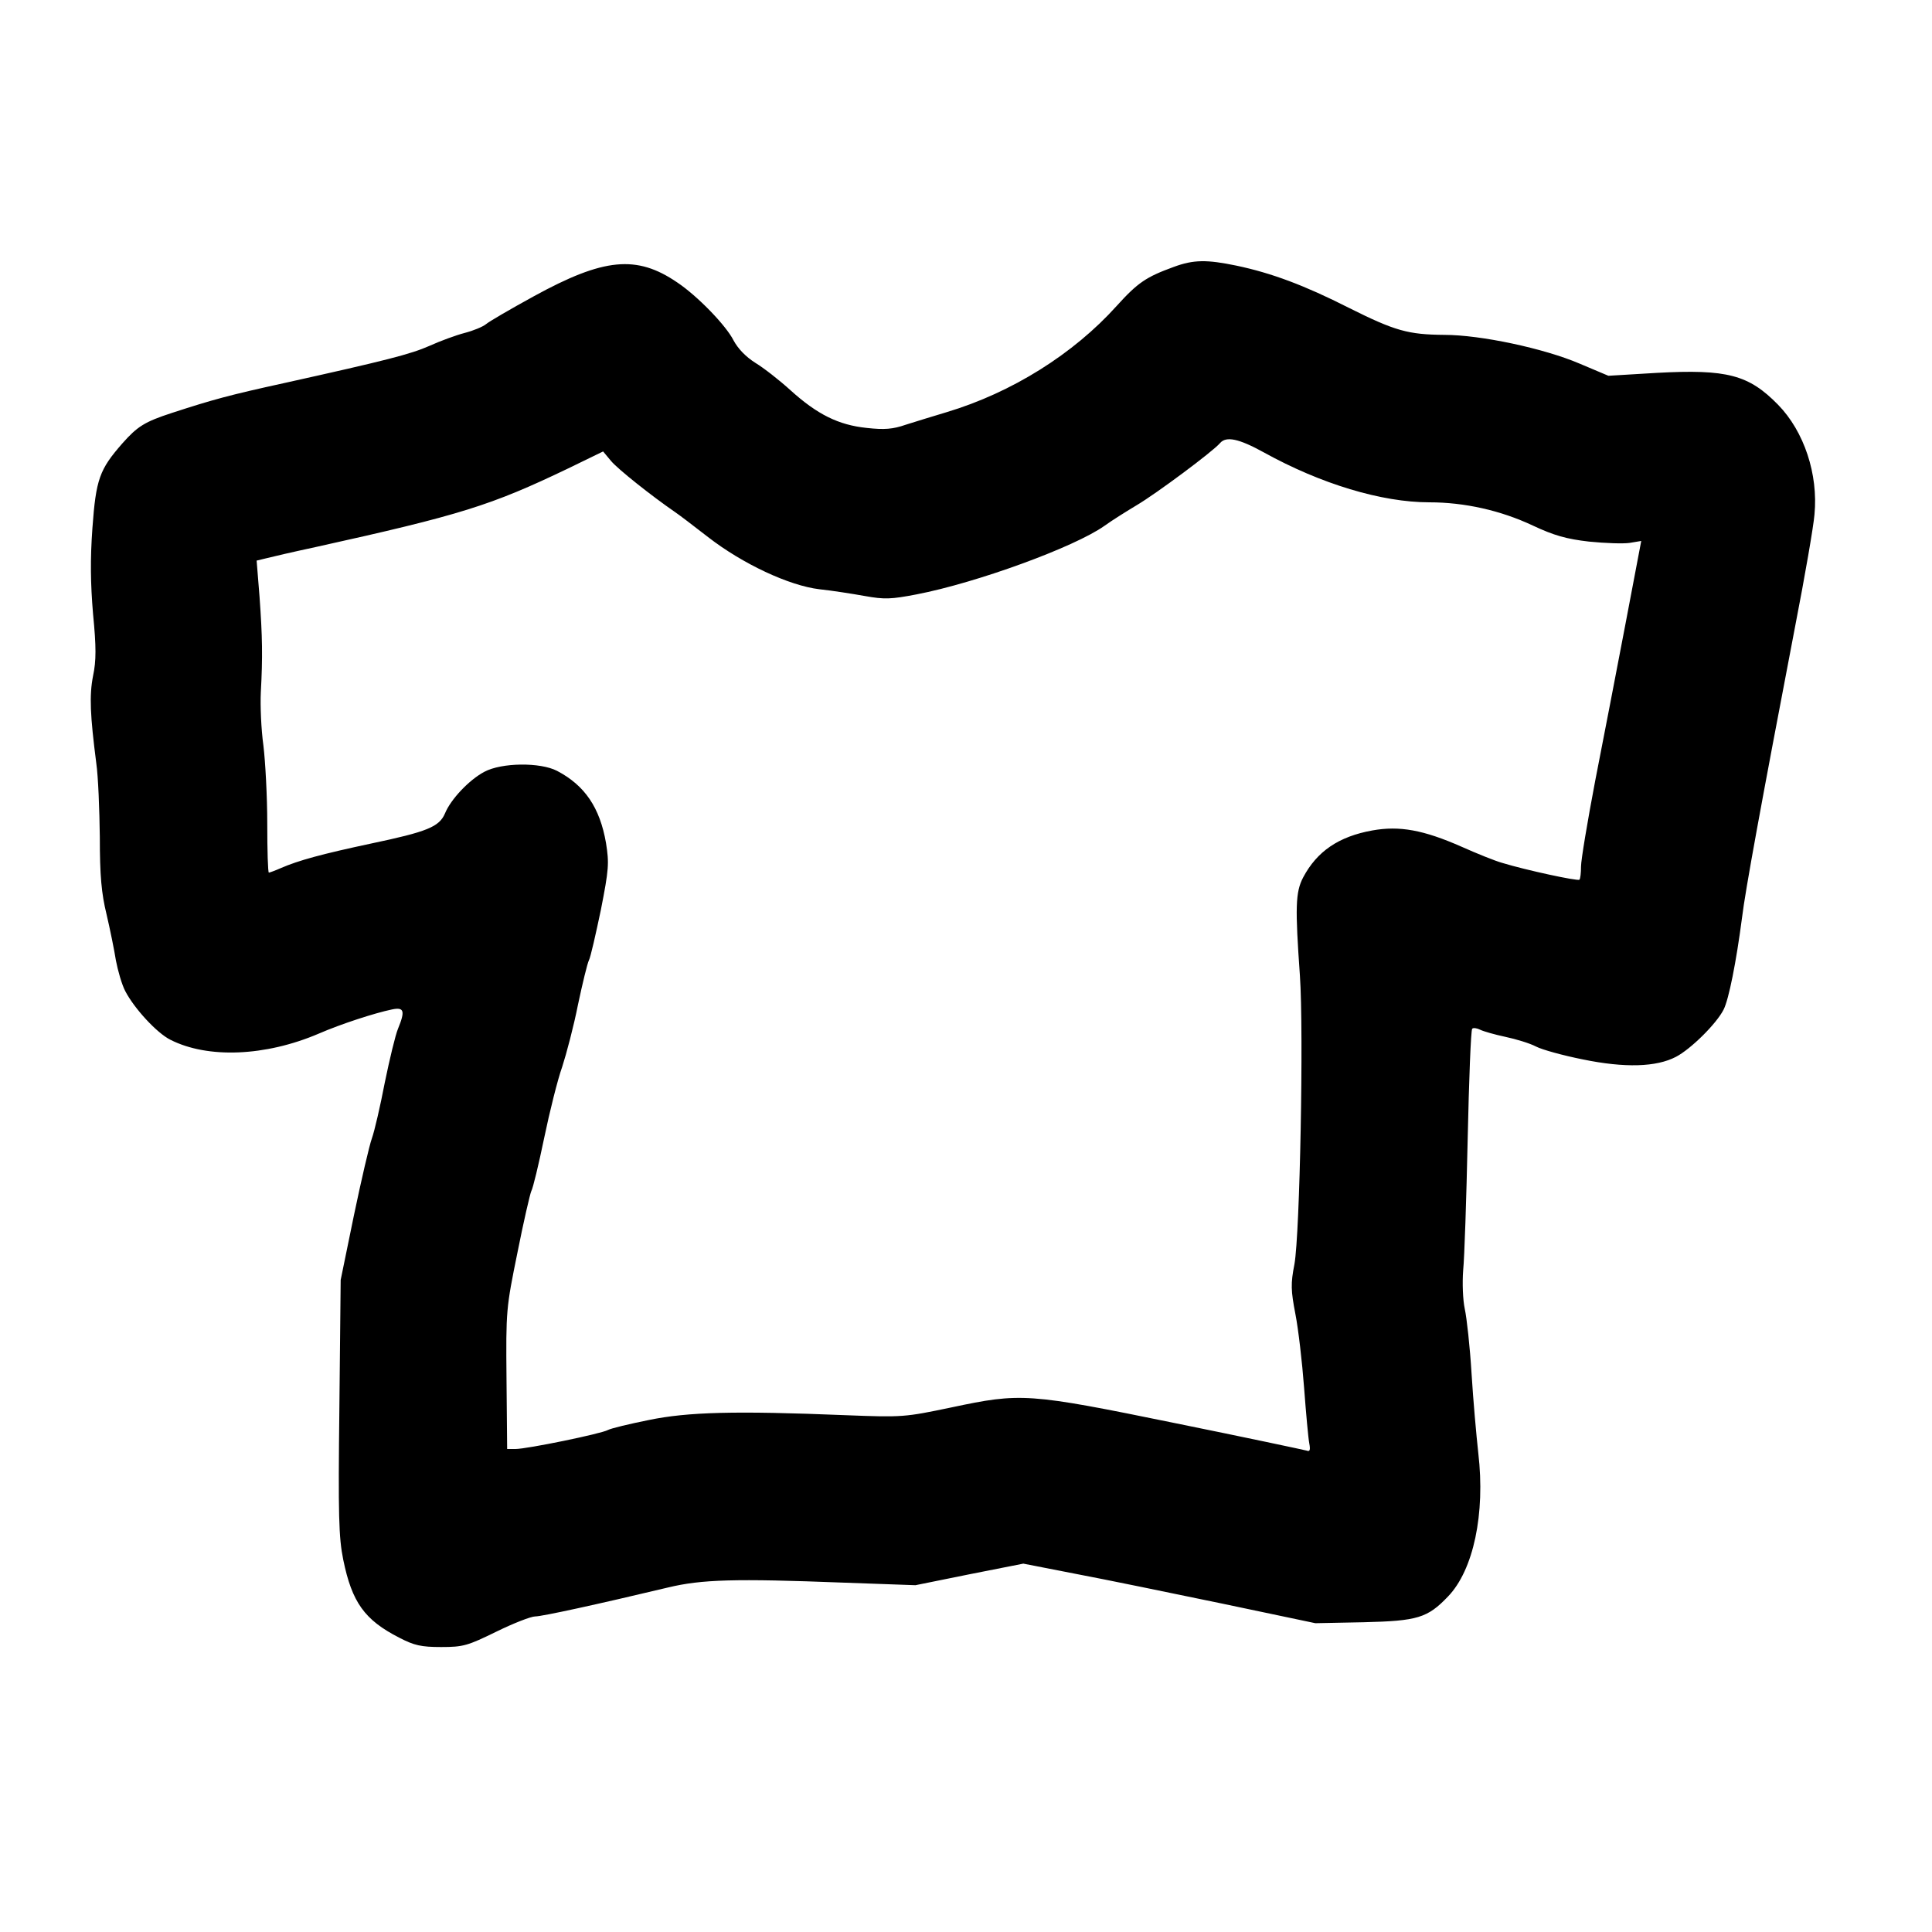
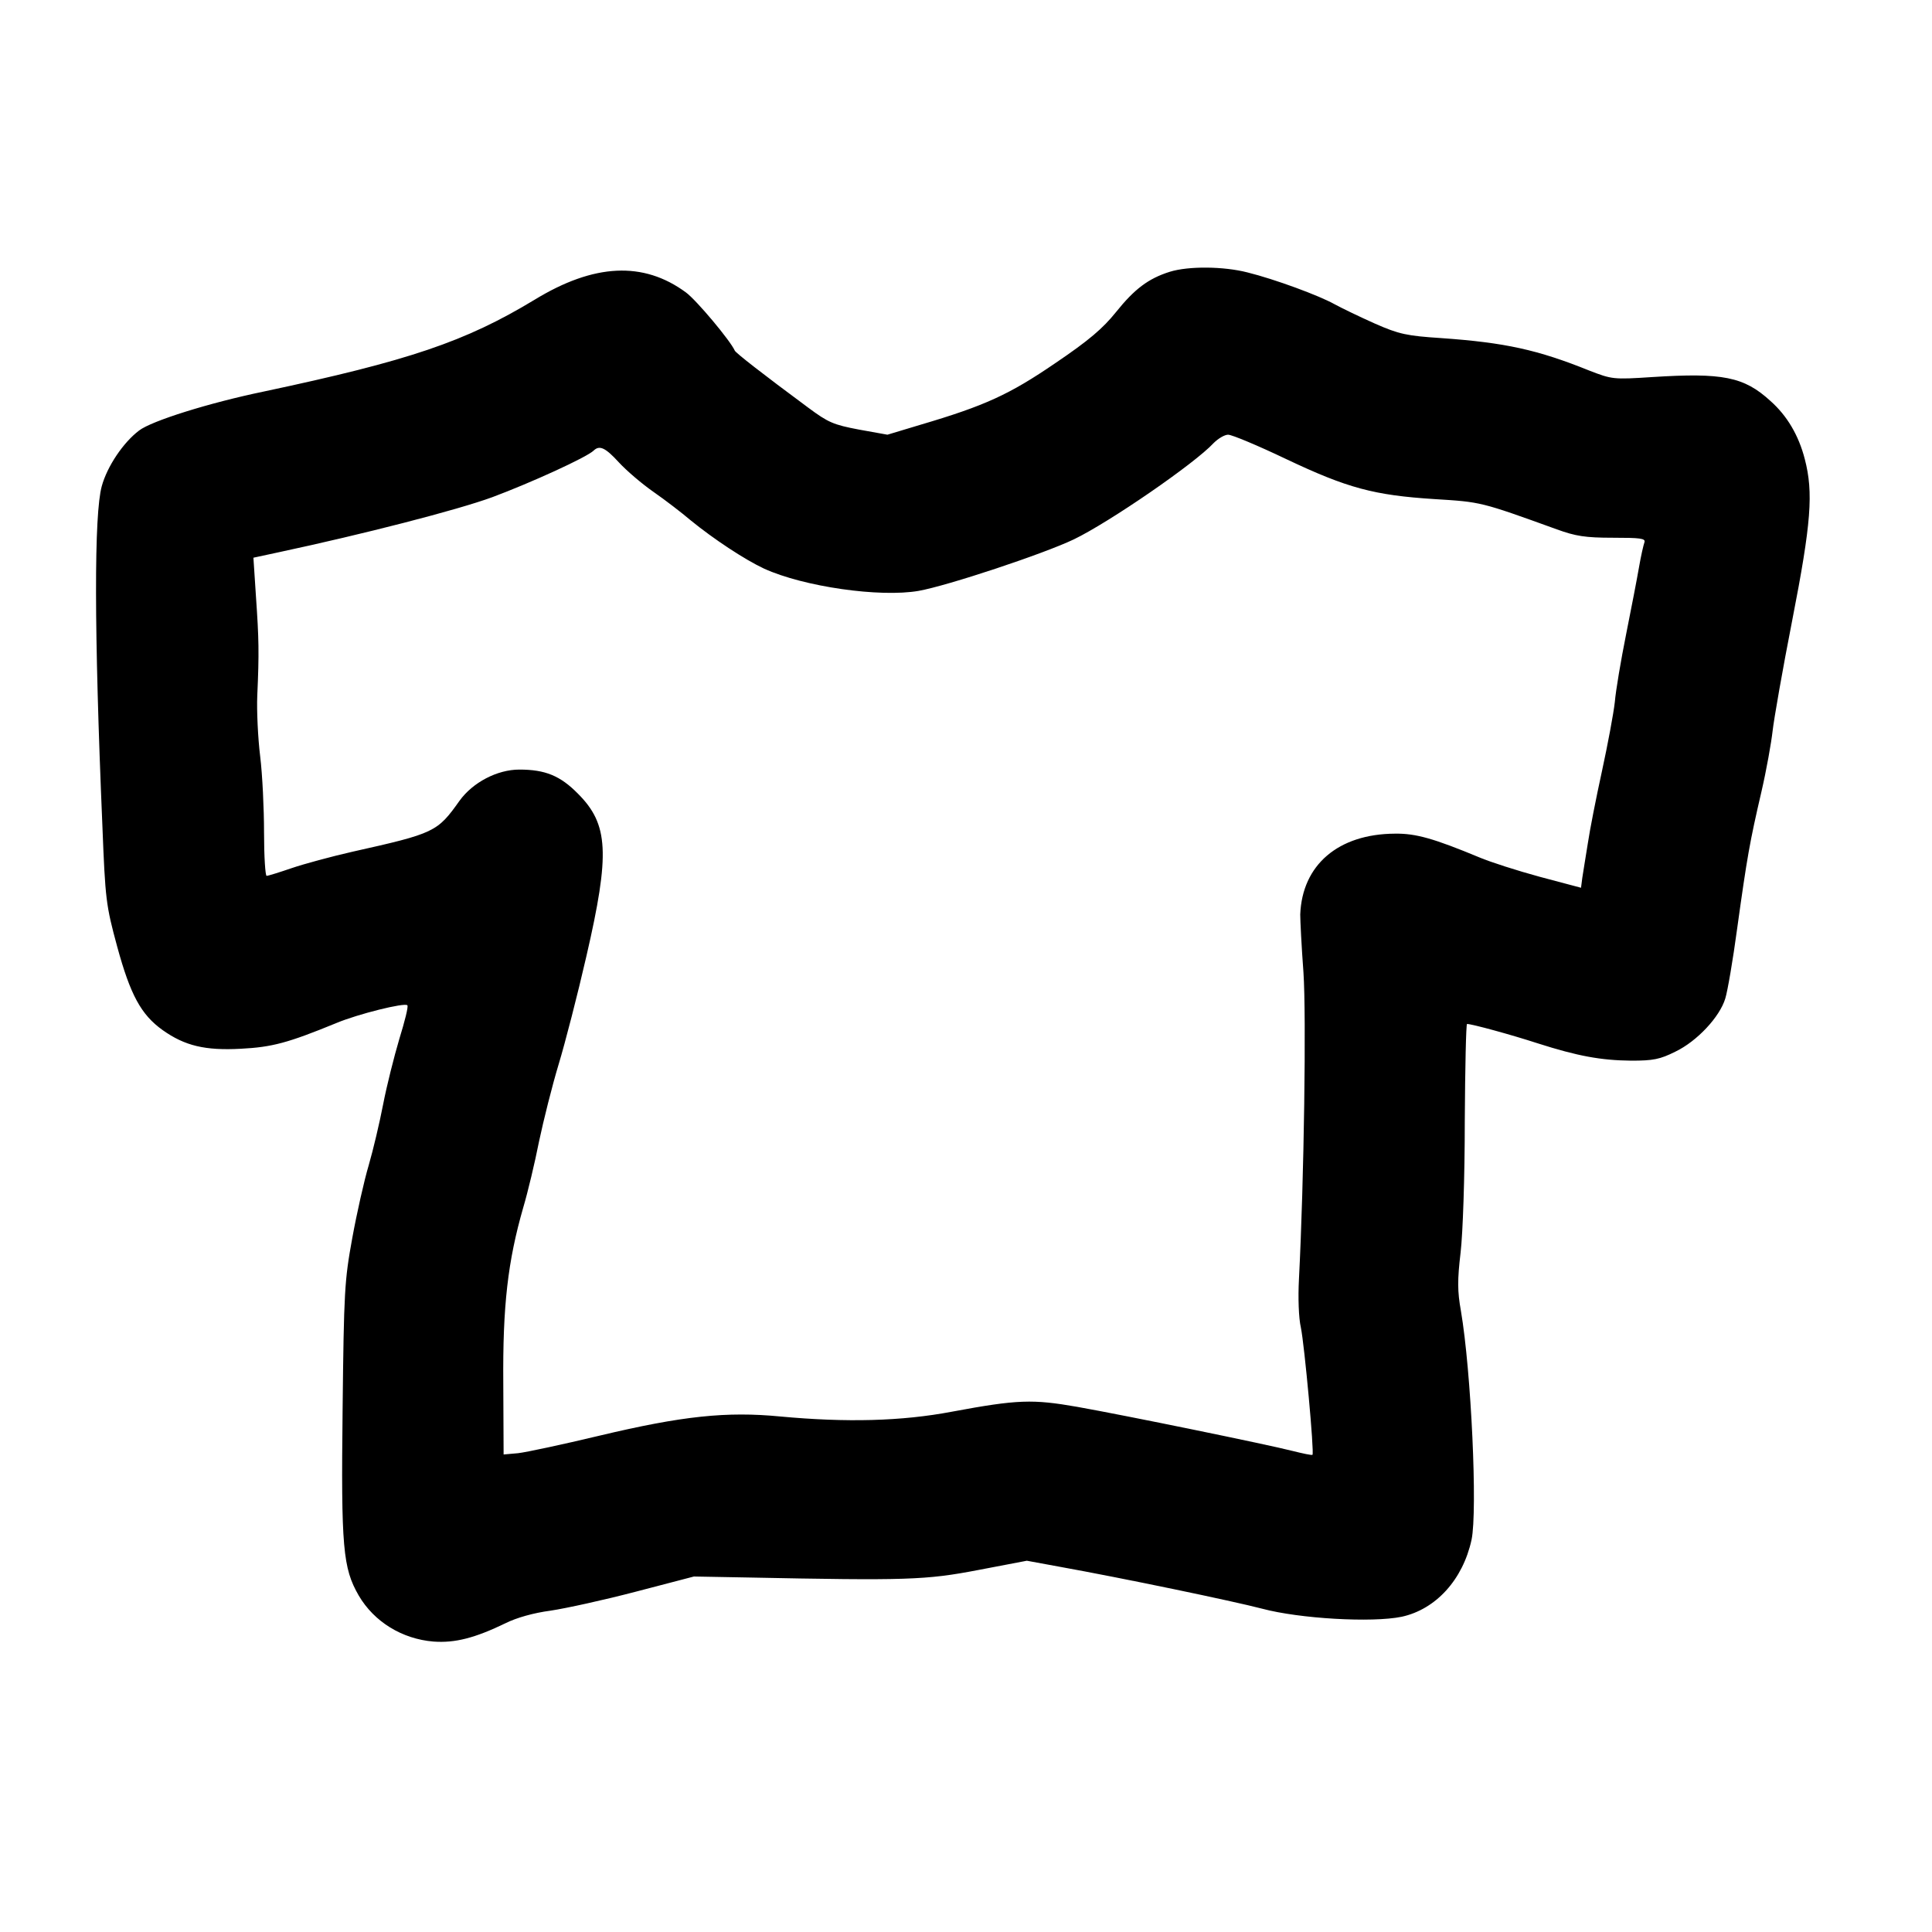
<svg xmlns="http://www.w3.org/2000/svg" version="1.0" width="600pt" height="600pt" viewBox="0 0 600 600" preserveAspectRatio="xMidYMid meet">
  <g transform="translate(0,600) scale(0.1,-0.1)" fill="#000000" stroke="none">
-     <path d="M3645 5171 c-85 -31 -111 -48 -177 -121 -134 -149 -325 -269 -528 -330 -41 -12 -98 -30 -127 -39 -40 -14 -67 -16 -121 -10 -88 9 -154 42 -237 117 -34 31 -84 70 -109 85 -30 19 -54 44 -68 70 -23 46 -112 138 -175 180 -126 86 -228 76 -445 -43 -73 -40 -140 -79 -149 -87 -10 -8 -39 -20 -66 -27 -27 -7 -76 -25 -109 -40 -59 -26 -133 -45 -453 -116 -169 -37 -220 -51 -346 -92 -86 -28 -108 -42 -155 -95 -71 -81 -82 -111 -93 -263 -7 -97 -6 -172 2 -267 10 -102 10 -145 0 -192 -12 -61 -9 -123 10 -271 6 -41 10 -145 11 -230 0 -119 5 -175 21 -240 11 -47 24 -111 29 -143 6 -31 18 -74 29 -95 28 -54 98 -130 140 -151 116 -59 295 -52 461 19 69 30 174 64 227 75 38 8 42 -4 19 -60 -8 -19 -26 -94 -41 -167 -14 -73 -32 -151 -40 -173 -8 -22 -33 -130 -56 -240 l-41 -200 -4 -394 c-4 -338 -2 -406 12 -475 27 -132 66 -187 174 -242 46 -24 68 -29 130 -29 69 0 82 4 172 48 53 26 107 47 120 47 21 0 191 37 413 90 104 25 207 28 544 15 l224 -8 168 34 167 33 164 -32 c90 -17 294 -59 453 -92 l290 -61 150 3 c167 4 198 13 262 80 79 82 116 257 94 445 -6 54 -16 166 -21 248 -5 83 -15 173 -21 200 -6 28 -8 80 -5 120 4 39 10 222 14 407 4 185 10 339 14 343 3 4 15 2 25 -3 10 -5 45 -15 78 -22 33 -7 76 -20 95 -30 19 -10 85 -28 145 -40 131 -27 229 -24 290 8 46 24 126 103 148 147 16 32 39 147 57 285 10 83 58 346 165 905 30 154 57 310 60 347 12 125 -32 258 -113 341 -91 93 -158 111 -377 99 l-150 -9 -90 38 c-110 47 -307 89 -419 89 -113 1 -153 12 -297 84 -138 70 -240 108 -349 131 -92 19 -133 19 -195 -4z m280 -576 c177 -98 366 -155 514 -155 109 0 221 -25 321 -72 66 -31 105 -42 175 -50 50 -5 106 -7 126 -4 l36 6 -49 -258 c-27 -141 -69 -360 -94 -487 -24 -126 -44 -246 -44 -266 0 -20 -2 -38 -5 -41 -5 -5 -167 30 -239 52 -22 6 -79 29 -126 50 -120 53 -194 66 -278 51 -105 -19 -172 -65 -215 -146 -24 -46 -25 -93 -10 -305 12 -175 0 -801 -17 -896 -12 -61 -11 -82 3 -155 9 -46 21 -149 27 -229 6 -80 13 -157 16 -172 4 -21 2 -27 -8 -23 -7 2 -190 41 -407 85 -460 94 -480 95 -697 49 -144 -30 -150 -31 -328 -24 -344 14 -490 10 -611 -15 -60 -12 -118 -26 -127 -31 -22 -12 -252 -59 -287 -59 l-26 0 -2 218 c-2 213 -1 220 34 392 19 96 39 182 43 191 5 8 23 83 40 165 17 82 42 182 56 221 13 40 36 127 49 193 14 66 29 128 34 138 5 9 21 80 37 156 25 127 26 145 16 208 -19 110 -66 179 -152 224 -52 27 -172 26 -226 -3 -47 -25 -104 -85 -122 -129 -18 -42 -55 -57 -231 -94 -150 -32 -224 -52 -279 -76 -18 -8 -35 -14 -37 -14 -3 0 -5 69 -5 153 0 83 -6 193 -12 242 -7 50 -10 124 -8 165 6 110 5 172 -4 297 l-9 112 29 7 c15 4 84 20 154 35 452 100 544 129 784 244 l109 53 25 -30 c21 -25 124 -107 198 -158 12 -8 58 -43 103 -78 107 -83 252 -151 346 -162 38 -4 102 -14 141 -21 61 -11 82 -10 160 5 187 36 491 147 584 213 25 18 70 46 100 64 61 36 237 167 259 193 19 22 58 14 136 -29z" />
+     <path d="M3633 5156 c-67 -21 -110 -54 -167 -125 -41 -51 -84 -88 -189 -159 -142 -97 -218 -132 -418 -191 l-103 -31 -89 16 c-79 15 -95 22 -157 68 -142 105 -225 170 -228 177 -13 30 -119 157 -152 181 -132 97 -285 90 -470 -23 -215 -130 -389 -189 -841 -285 -169 -35 -348 -91 -387 -121 -49 -37 -99 -111 -116 -173 -24 -87 -24 -444 2 -1055 9 -229 11 -246 46 -375 41 -150 74 -211 141 -259 69 -49 132 -64 243 -58 97 5 146 18 297 80 67 28 212 64 220 55 4 -3 -8 -50 -25 -105 -16 -54 -39 -145 -50 -202 -11 -57 -31 -142 -45 -190 -14 -47 -37 -149 -51 -226 -24 -132 -26 -163 -30 -532 -5 -430 1 -493 50 -578 48 -82 135 -135 232 -143 67 -5 129 11 224 57 34 17 87 32 140 39 47 7 166 33 265 59 l180 47 165 -3 c497 -10 555 -8 717 23 l152 29 98 -18 c200 -36 541 -107 633 -131 116 -31 341 -44 433 -25 106 23 190 115 217 239 19 90 -1 523 -33 711 -11 61 -11 96 -1 181 7 60 13 234 13 408 1 166 4 302 7 302 15 0 136 -33 219 -60 125 -40 197 -53 291 -54 68 0 89 4 137 28 67 32 138 108 155 165 7 22 24 121 37 218 31 223 39 268 75 423 16 69 31 154 35 190 4 36 31 191 61 344 59 302 66 396 39 500 -19 74 -55 135 -107 181 -82 75 -148 88 -367 74 -121 -8 -125 -7 -195 20 -161 65 -262 87 -460 101 -107 7 -131 12 -206 45 -47 21 -103 48 -125 60 -48 27 -186 78 -271 99 -74 19 -183 20 -241 2z m362 -582 c190 -90 272 -112 460 -124 145 -9 142 -8 380 -94 58 -21 88 -26 174 -26 85 0 102 -2 98 -14 -3 -8 -11 -43 -17 -78 -6 -35 -24 -128 -40 -208 -16 -80 -32 -174 -35 -210 -4 -36 -22 -132 -40 -215 -18 -82 -38 -184 -44 -225 -7 -41 -14 -89 -17 -106 l-4 -31 -128 34 c-70 19 -154 46 -187 60 -142 59 -198 75 -263 74 -176 -1 -288 -97 -294 -251 0 -19 4 -100 10 -180 9 -134 2 -642 -14 -953 -3 -56 -1 -120 6 -150 11 -53 42 -389 36 -395 -2 -2 -30 4 -62 12 -78 20 -517 110 -669 137 -138 24 -184 23 -388 -15 -158 -30 -329 -34 -534 -15 -166 16 -303 2 -563 -60 -113 -27 -225 -51 -251 -54 l-45 -4 -1 221 c-2 241 14 379 62 546 14 47 36 139 49 205 14 66 41 174 61 240 20 66 59 217 86 335 74 320 69 410 -26 505 -55 56 -102 75 -182 75 -69 0 -145 -40 -186 -97 -69 -97 -77 -101 -332 -158 -66 -15 -151 -38 -189 -51 -38 -13 -73 -24 -78 -24 -4 0 -8 60 -8 134 0 74 -5 180 -12 237 -7 57 -11 142 -9 189 6 133 5 176 -4 306 l-8 122 79 17 c262 56 554 131 663 171 118 44 294 124 315 145 18 17 36 9 78 -37 24 -26 72 -67 108 -92 36 -25 88 -65 115 -88 71 -58 168 -122 228 -150 123 -56 359 -90 480 -69 90 16 388 115 482 160 110 53 376 236 434 299 14 14 34 26 45 26 12 0 93 -34 181 -76z" />
  </g>
</svg>
